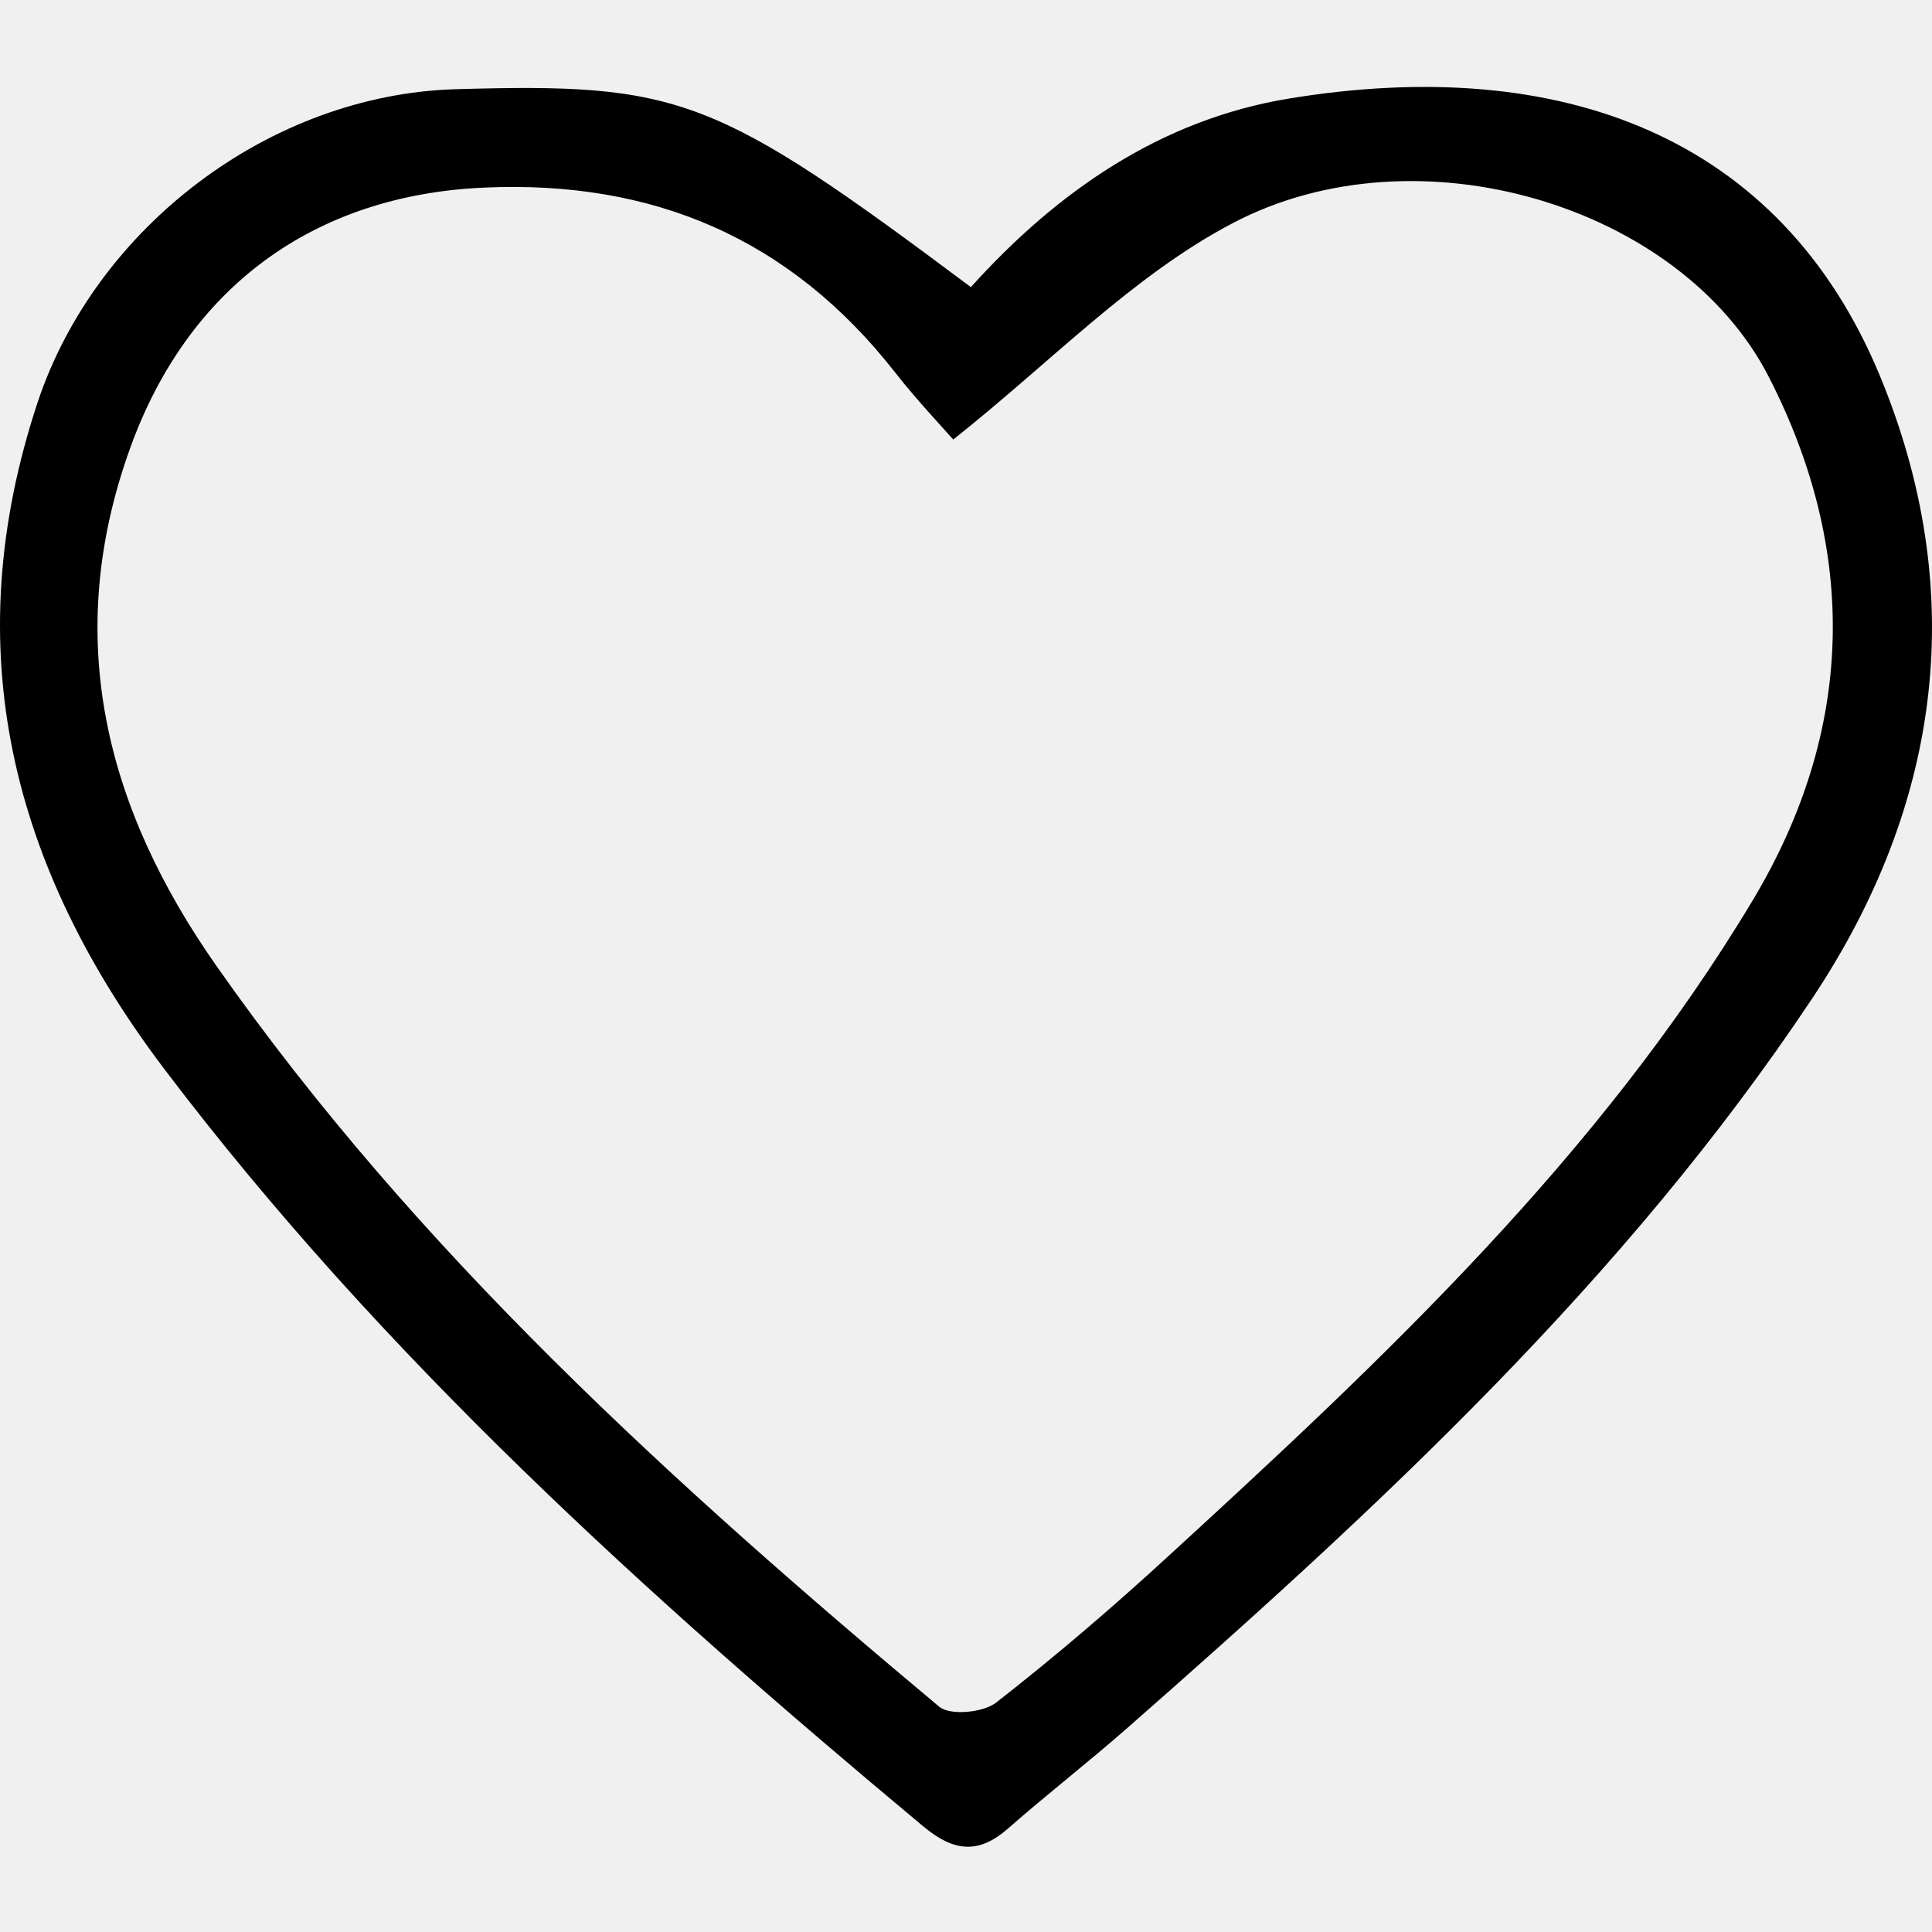
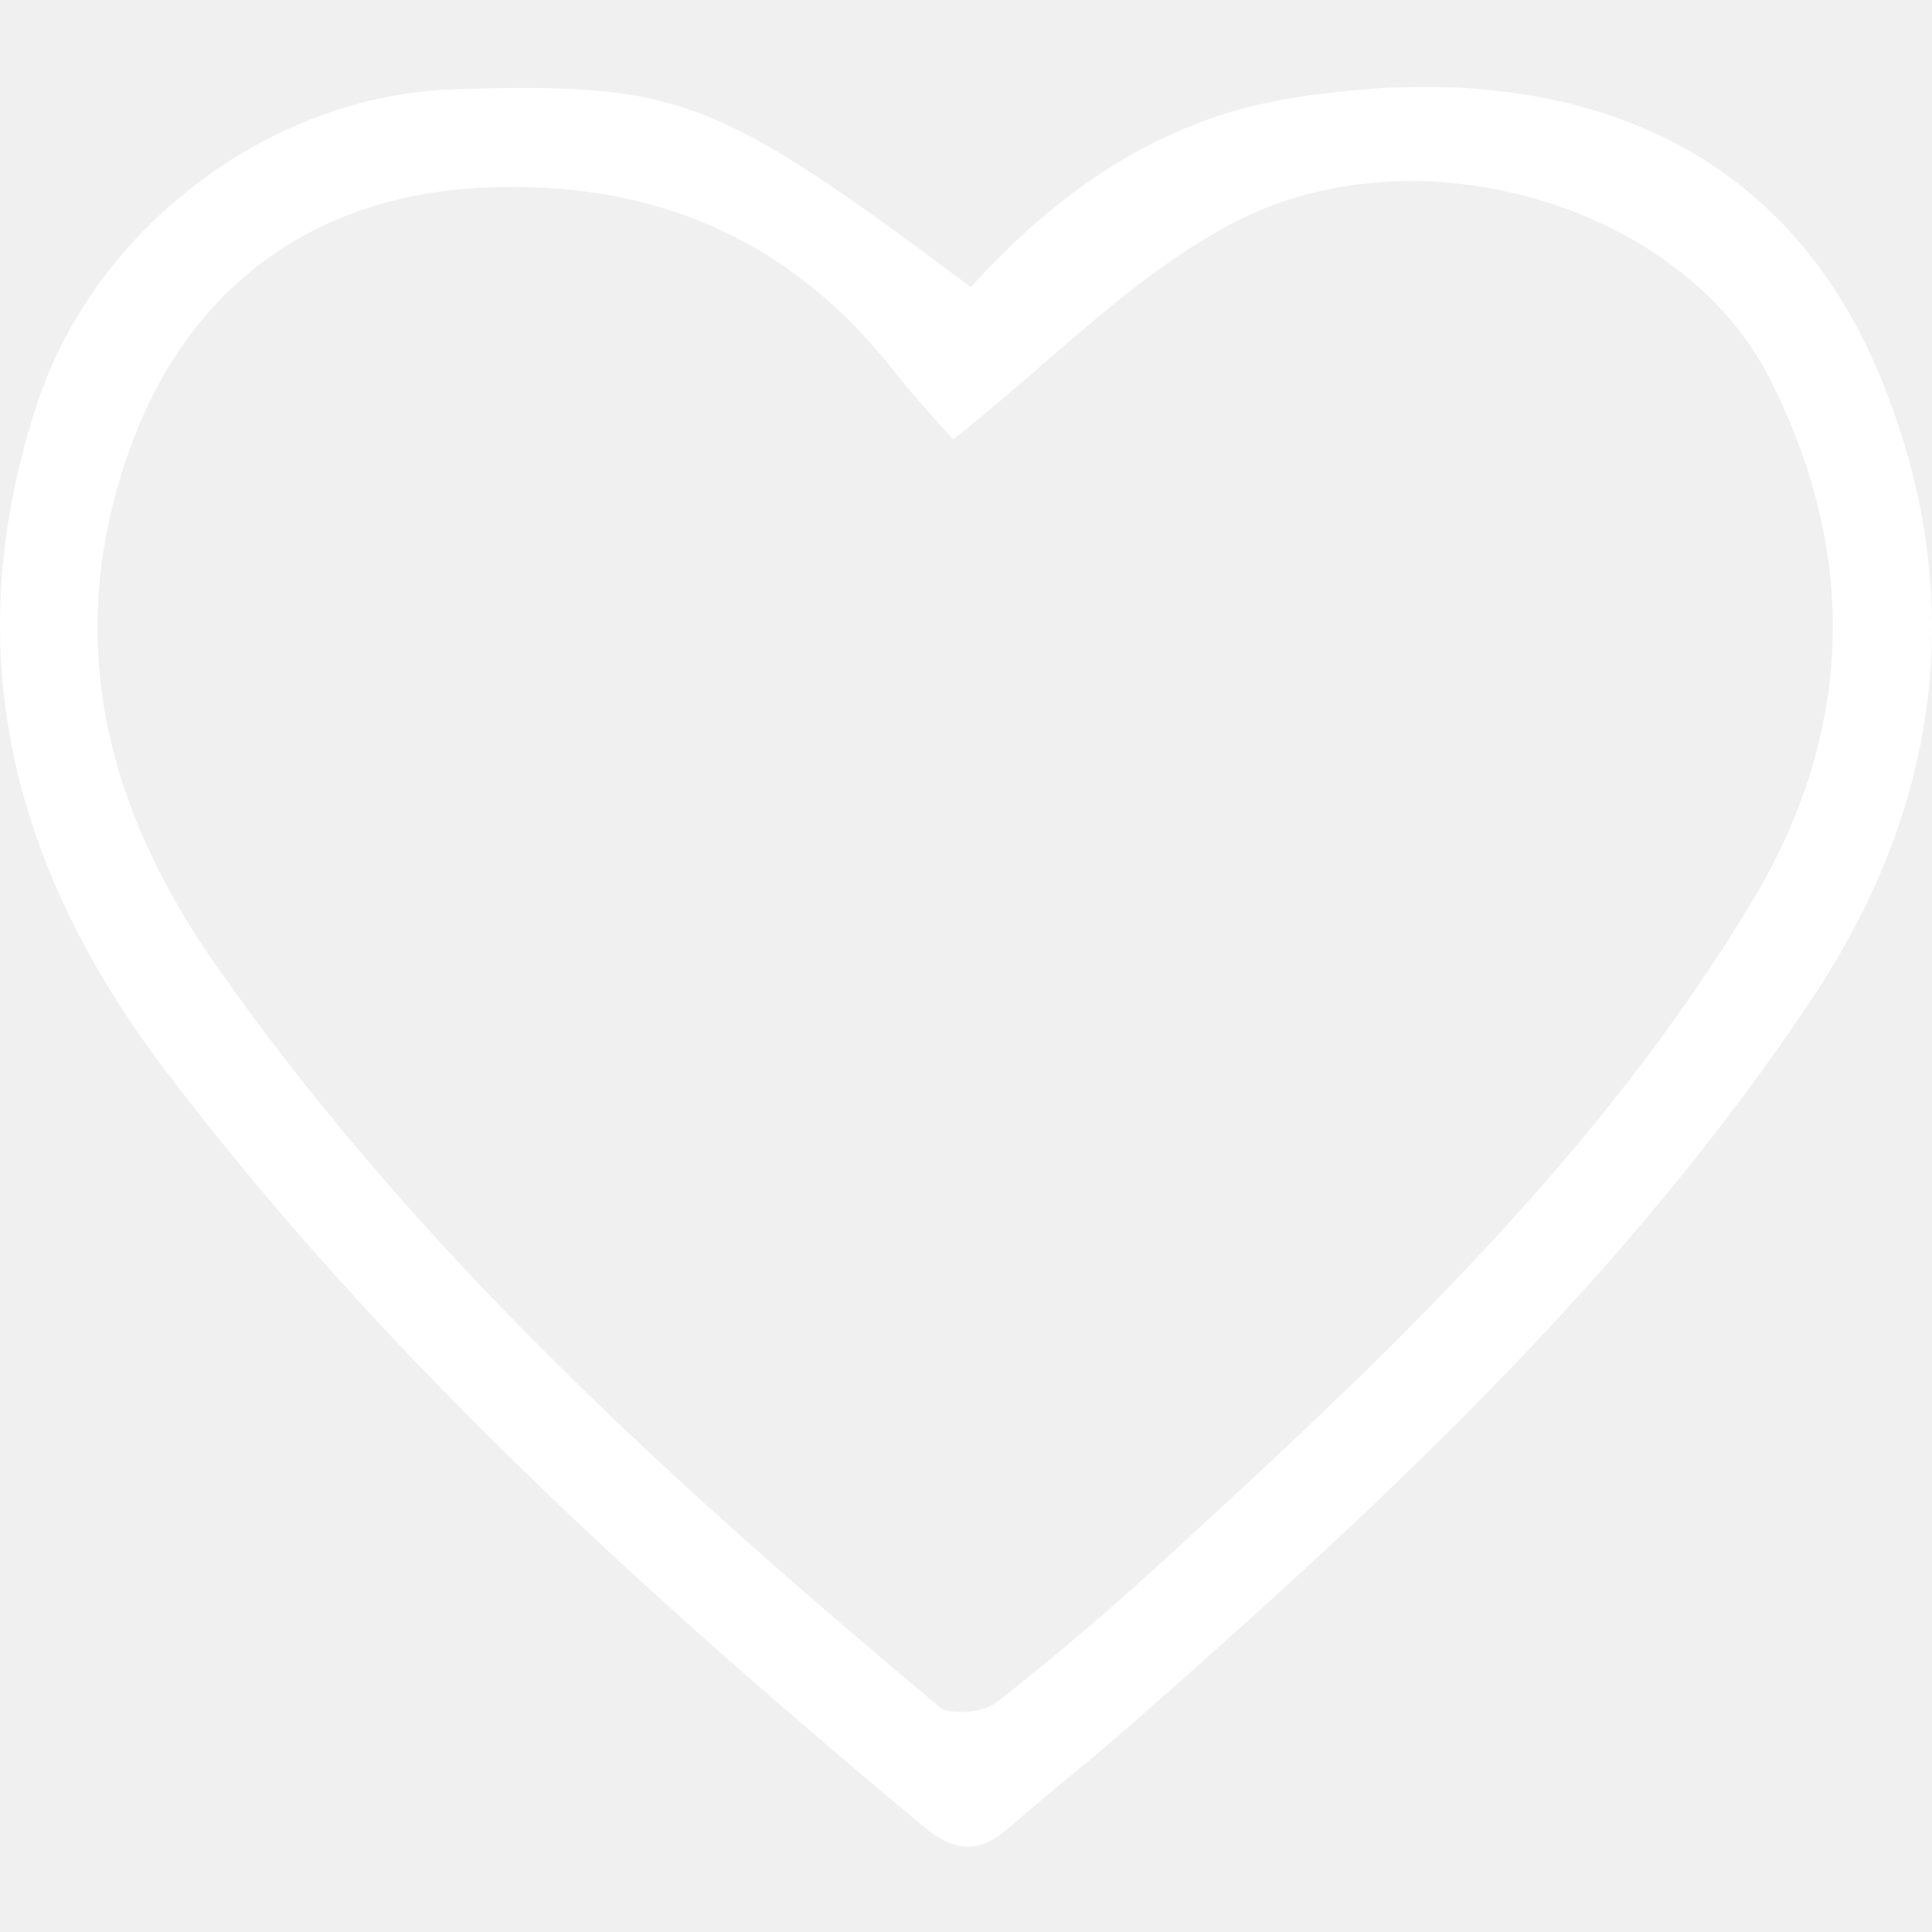
<svg xmlns="http://www.w3.org/2000/svg" width="500" height="500" viewBox="0 0 500 500" fill="none">
-   <path d="M251.252 74.311C273.507 49.648 300.287 30.968 333.633 25.495C403.975 13.966 460.817 35.273 486.502 97.223C509.487 152.752 502.774 207.697 468.989 258.41C420.392 331.378 356.764 390.118 291.53 447.398C281.534 456.154 271.026 464.326 261.03 473.083C253.295 479.942 246.874 479.285 238.92 472.645C167.63 413.176 98.967 351.152 42.563 276.725C3.014 224.48 -11.434 168.002 9.727 104.155C24.831 58.769 69.926 24.473 117.939 23.087C176.095 21.409 185.07 24.838 251.179 74.238L251.252 74.311ZM246.728 113.787C243.371 109.992 237.169 103.425 231.623 96.347C204.479 61.687 169.017 46.583 125.236 48.553C81.09 50.523 48.692 74.457 33.733 115.83C15.929 165.01 27.385 209.156 55.989 249.945C107.869 323.935 174.27 384.134 243.079 441.706C245.925 444.041 254.462 443.238 257.819 440.612C273.069 428.718 287.809 416.094 302.111 402.96C358.369 351.444 413.898 299.199 453.593 233.017C480.008 188.944 480.956 142.755 457.752 97.515C435.059 53.223 366.907 32.573 319.039 57.747C293.136 71.319 271.902 93.793 246.655 113.787H246.728Z" fill="black" />
+   <path d="M251.252 74.311C273.507 49.648 300.287 30.968 333.633 25.495C403.975 13.966 460.817 35.273 486.502 97.223C509.487 152.752 502.774 207.697 468.989 258.41C420.392 331.378 356.764 390.118 291.53 447.398C281.534 456.154 271.026 464.326 261.03 473.083C253.295 479.942 246.874 479.285 238.92 472.645C167.63 413.176 98.967 351.152 42.563 276.725C3.014 224.48 -11.434 168.002 9.727 104.155C24.831 58.769 69.926 24.473 117.939 23.087C176.095 21.409 185.07 24.838 251.179 74.238L251.252 74.311ZM246.728 113.787C243.371 109.992 237.169 103.425 231.623 96.347C204.479 61.687 169.017 46.583 125.236 48.553C81.09 50.523 48.692 74.457 33.733 115.83C15.929 165.01 27.385 209.156 55.989 249.945C107.869 323.935 174.27 384.134 243.079 441.706C245.925 444.041 254.462 443.238 257.819 440.612C273.069 428.718 287.809 416.094 302.111 402.96C358.369 351.444 413.898 299.199 453.593 233.017C480.008 188.944 480.956 142.755 457.752 97.515C435.059 53.223 366.907 32.573 319.039 57.747C293.136 71.319 271.902 93.793 246.655 113.787H246.728Z" fill="white" />
</svg>
